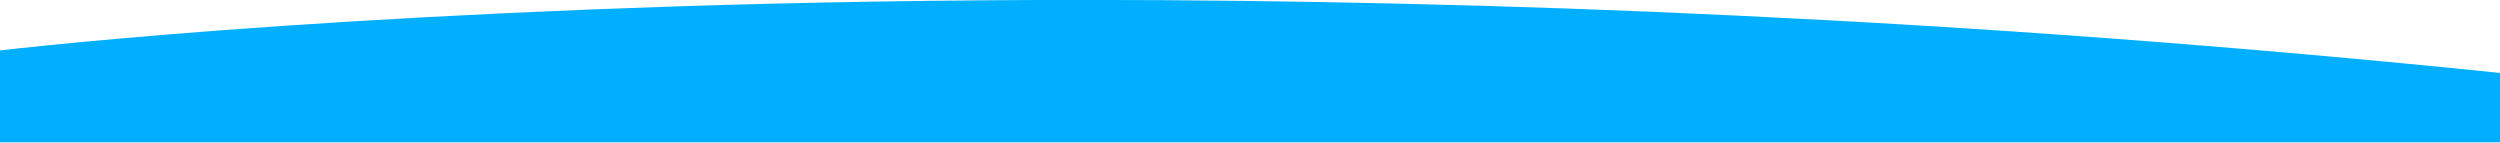
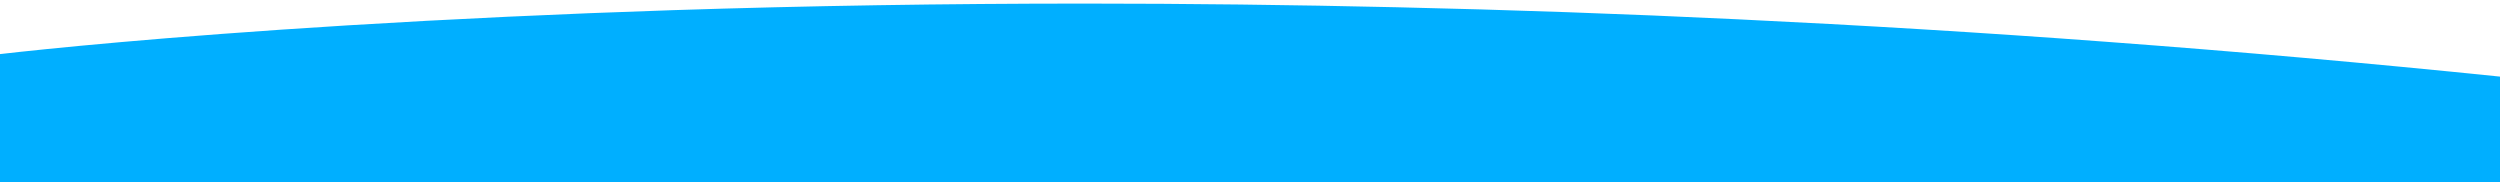
- <svg xmlns="http://www.w3.org/2000/svg" version="1.1" id="圖層_1" x="0px" y="0px" viewBox="0 0 1366 77.8" style="enable-background:new 0 0 1366 77.8;" xml:space="preserve">
+ <svg xmlns="http://www.w3.org/2000/svg" version="1.1" id="圖層_1" x="0px" y="0px" viewBox="0 0 1366 99.2" style="enable-background:new 0 0 1366 99.2;" xml:space="preserve">
  <style type="text/css">
	.st0{fill:none;}
	.st1{fill:#00AFFF;}
</style>
  <g>
-     <rect y="0" class="st0" width="1366" height="77.8" />
+     <rect y="2" class="st0" width="1366" height="77.8" />
    <g id="Repeat_Grid_8">
      <g transform="translate(11235.999 4645.257)">
-         <path id="Subtraction_14" class="st1" d="M-9870-4567.5h-1366v-50.2c23.5-2.7,89-9.5,189.9-15.7c57.1-3.5,116.8-6.3,177.6-8.3     c73.5-2.4,149.3-3.6,225.2-3.6c56.2,0,113.5,0.7,170.3,2c61.8,1.4,124.6,3.6,186.7,6.6c66.9,3.2,134.7,7.3,201.5,12.3     c71.5,5.3,143.8,11.7,214.8,19V-4567.5L-9870-4567.5z" />
+         <path id="Subtraction_14" class="st1" d="M-9870-4541.7h-1366v-74c23.5-2.7,89-9.5,189.9-15.7c57.1-3.5,116.8-6.3,177.6-8.3     c73.5-2.4,149.3-3.6,225.2-3.6c56.2,0,113.5,0.7,170.3,2c61.8,1.4,124.6,3.6,186.7,6.6c66.9,3.2,134.7,7.3,201.5,12.3     c71.5,5.3,143.8,11.7,214.8,19v37.9V-4541.7z" />
      </g>
    </g>
  </g>
</svg>
